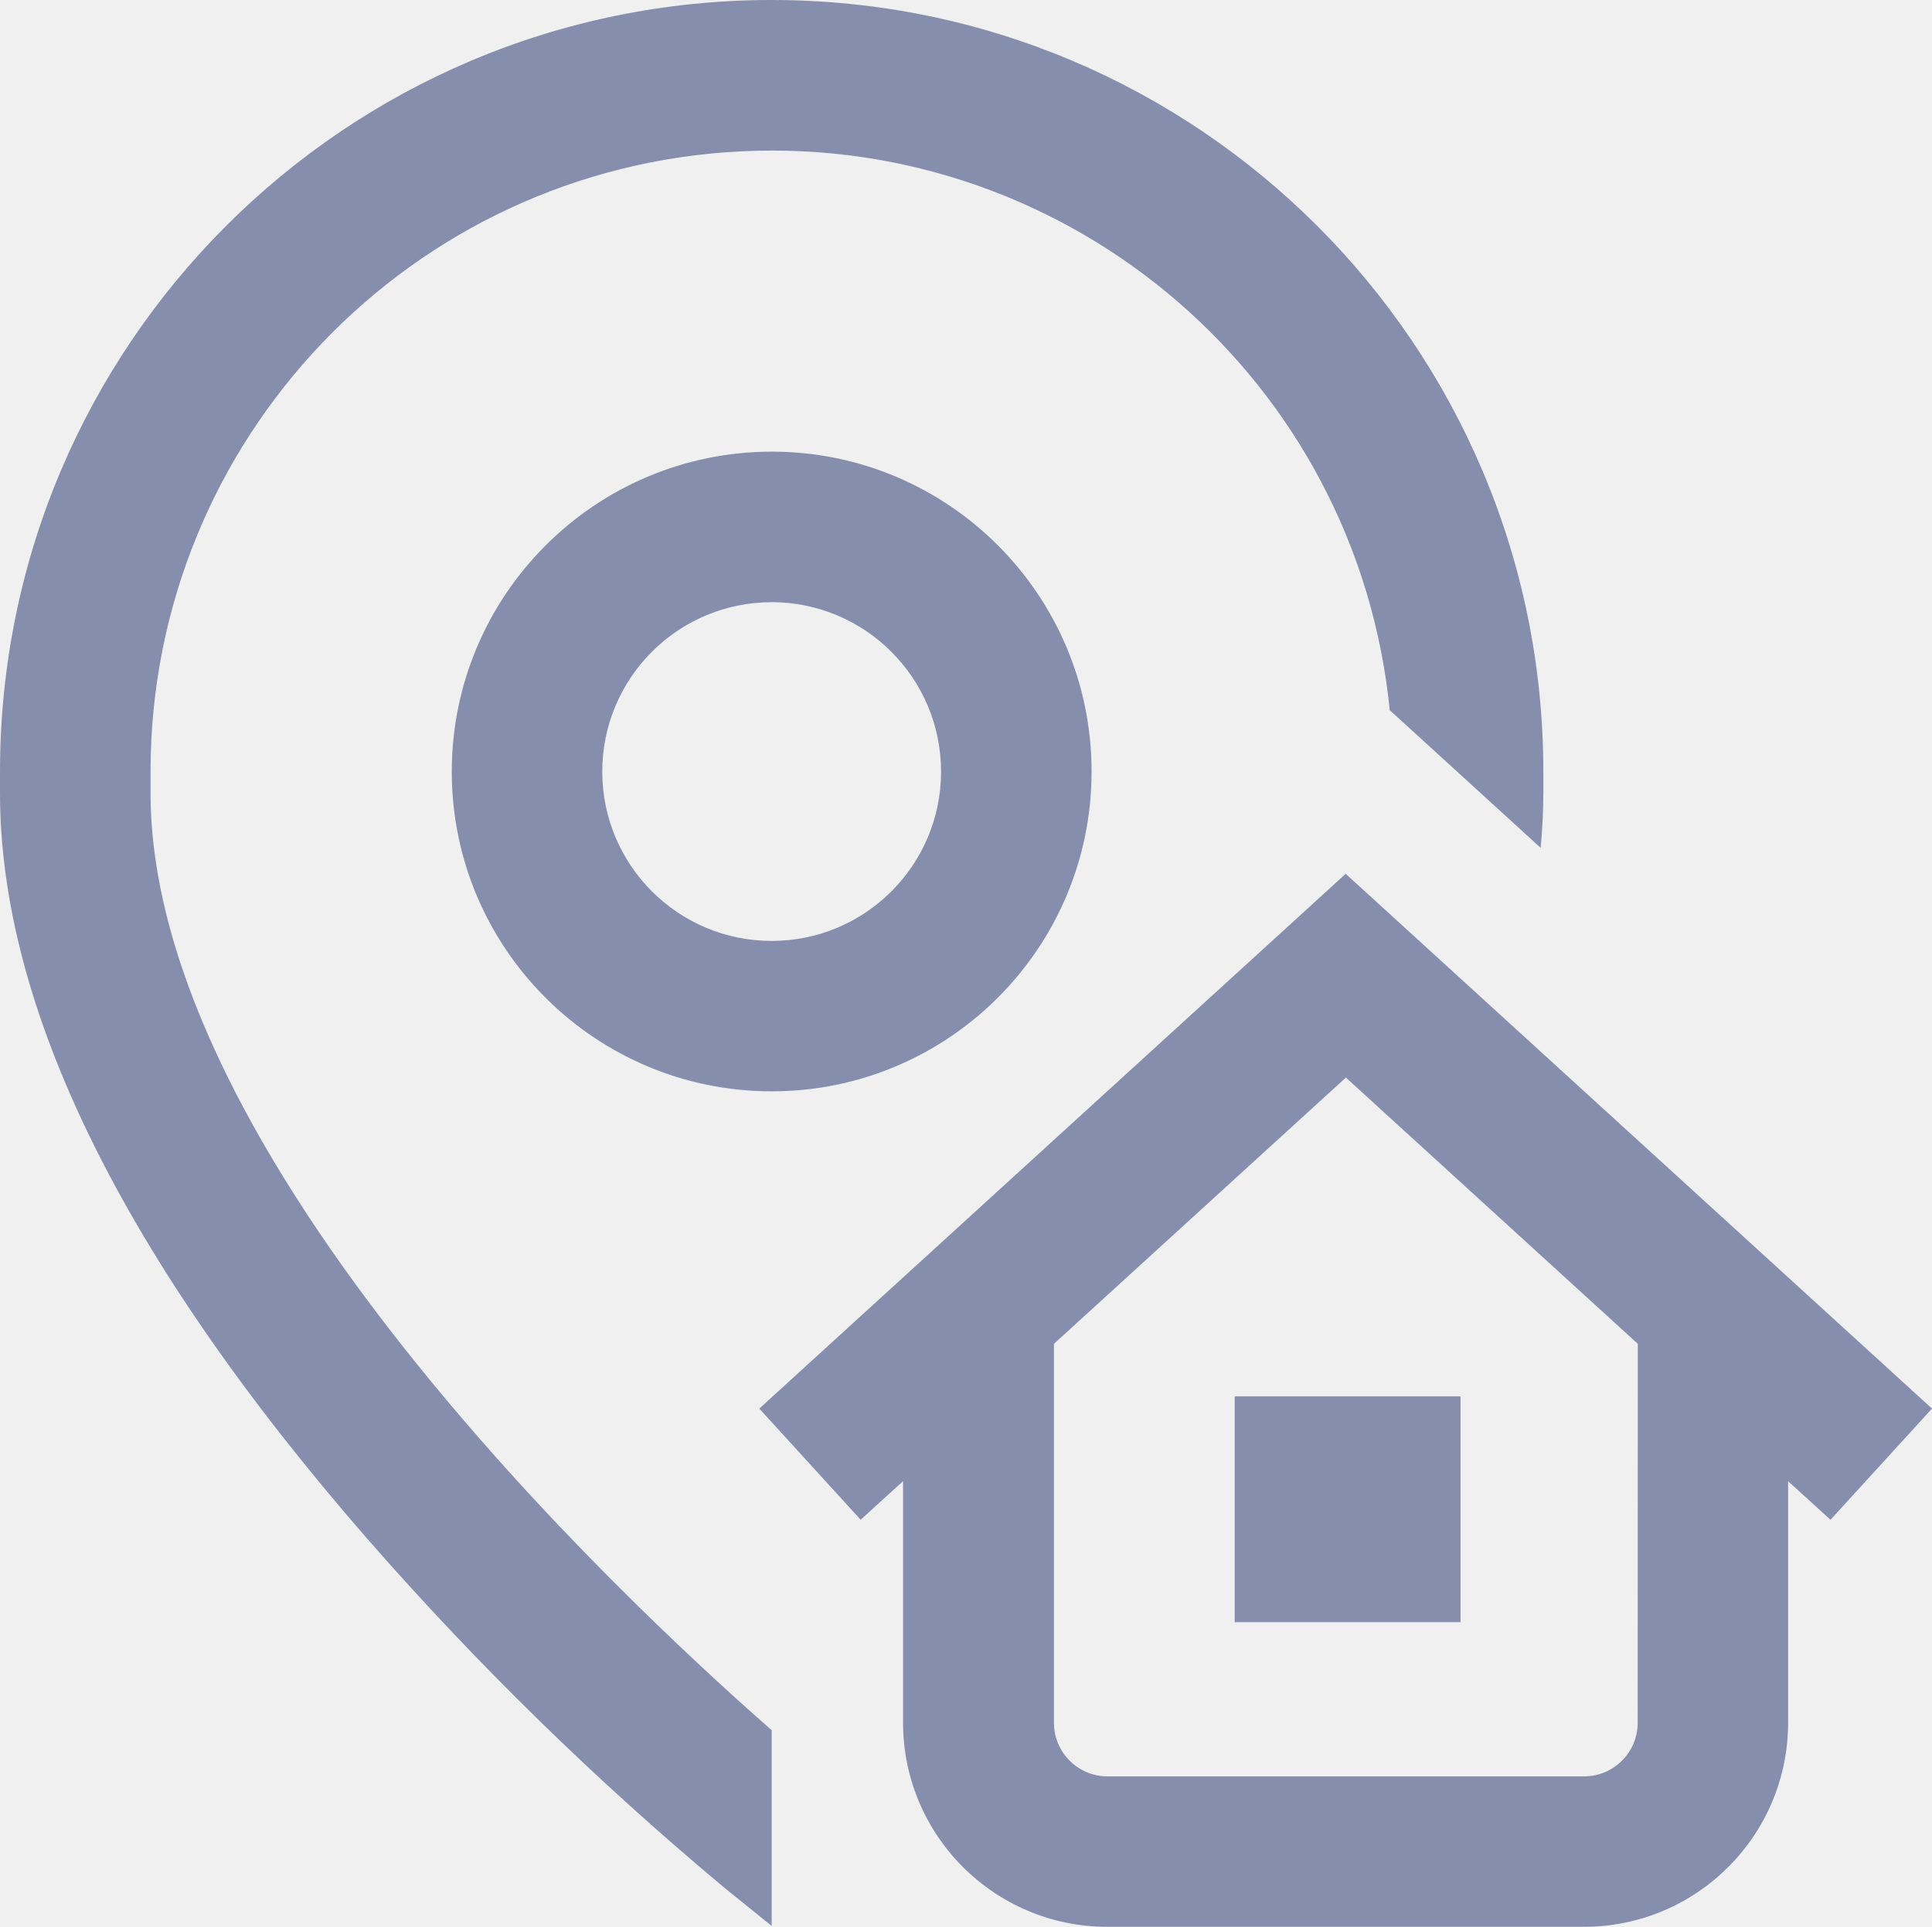
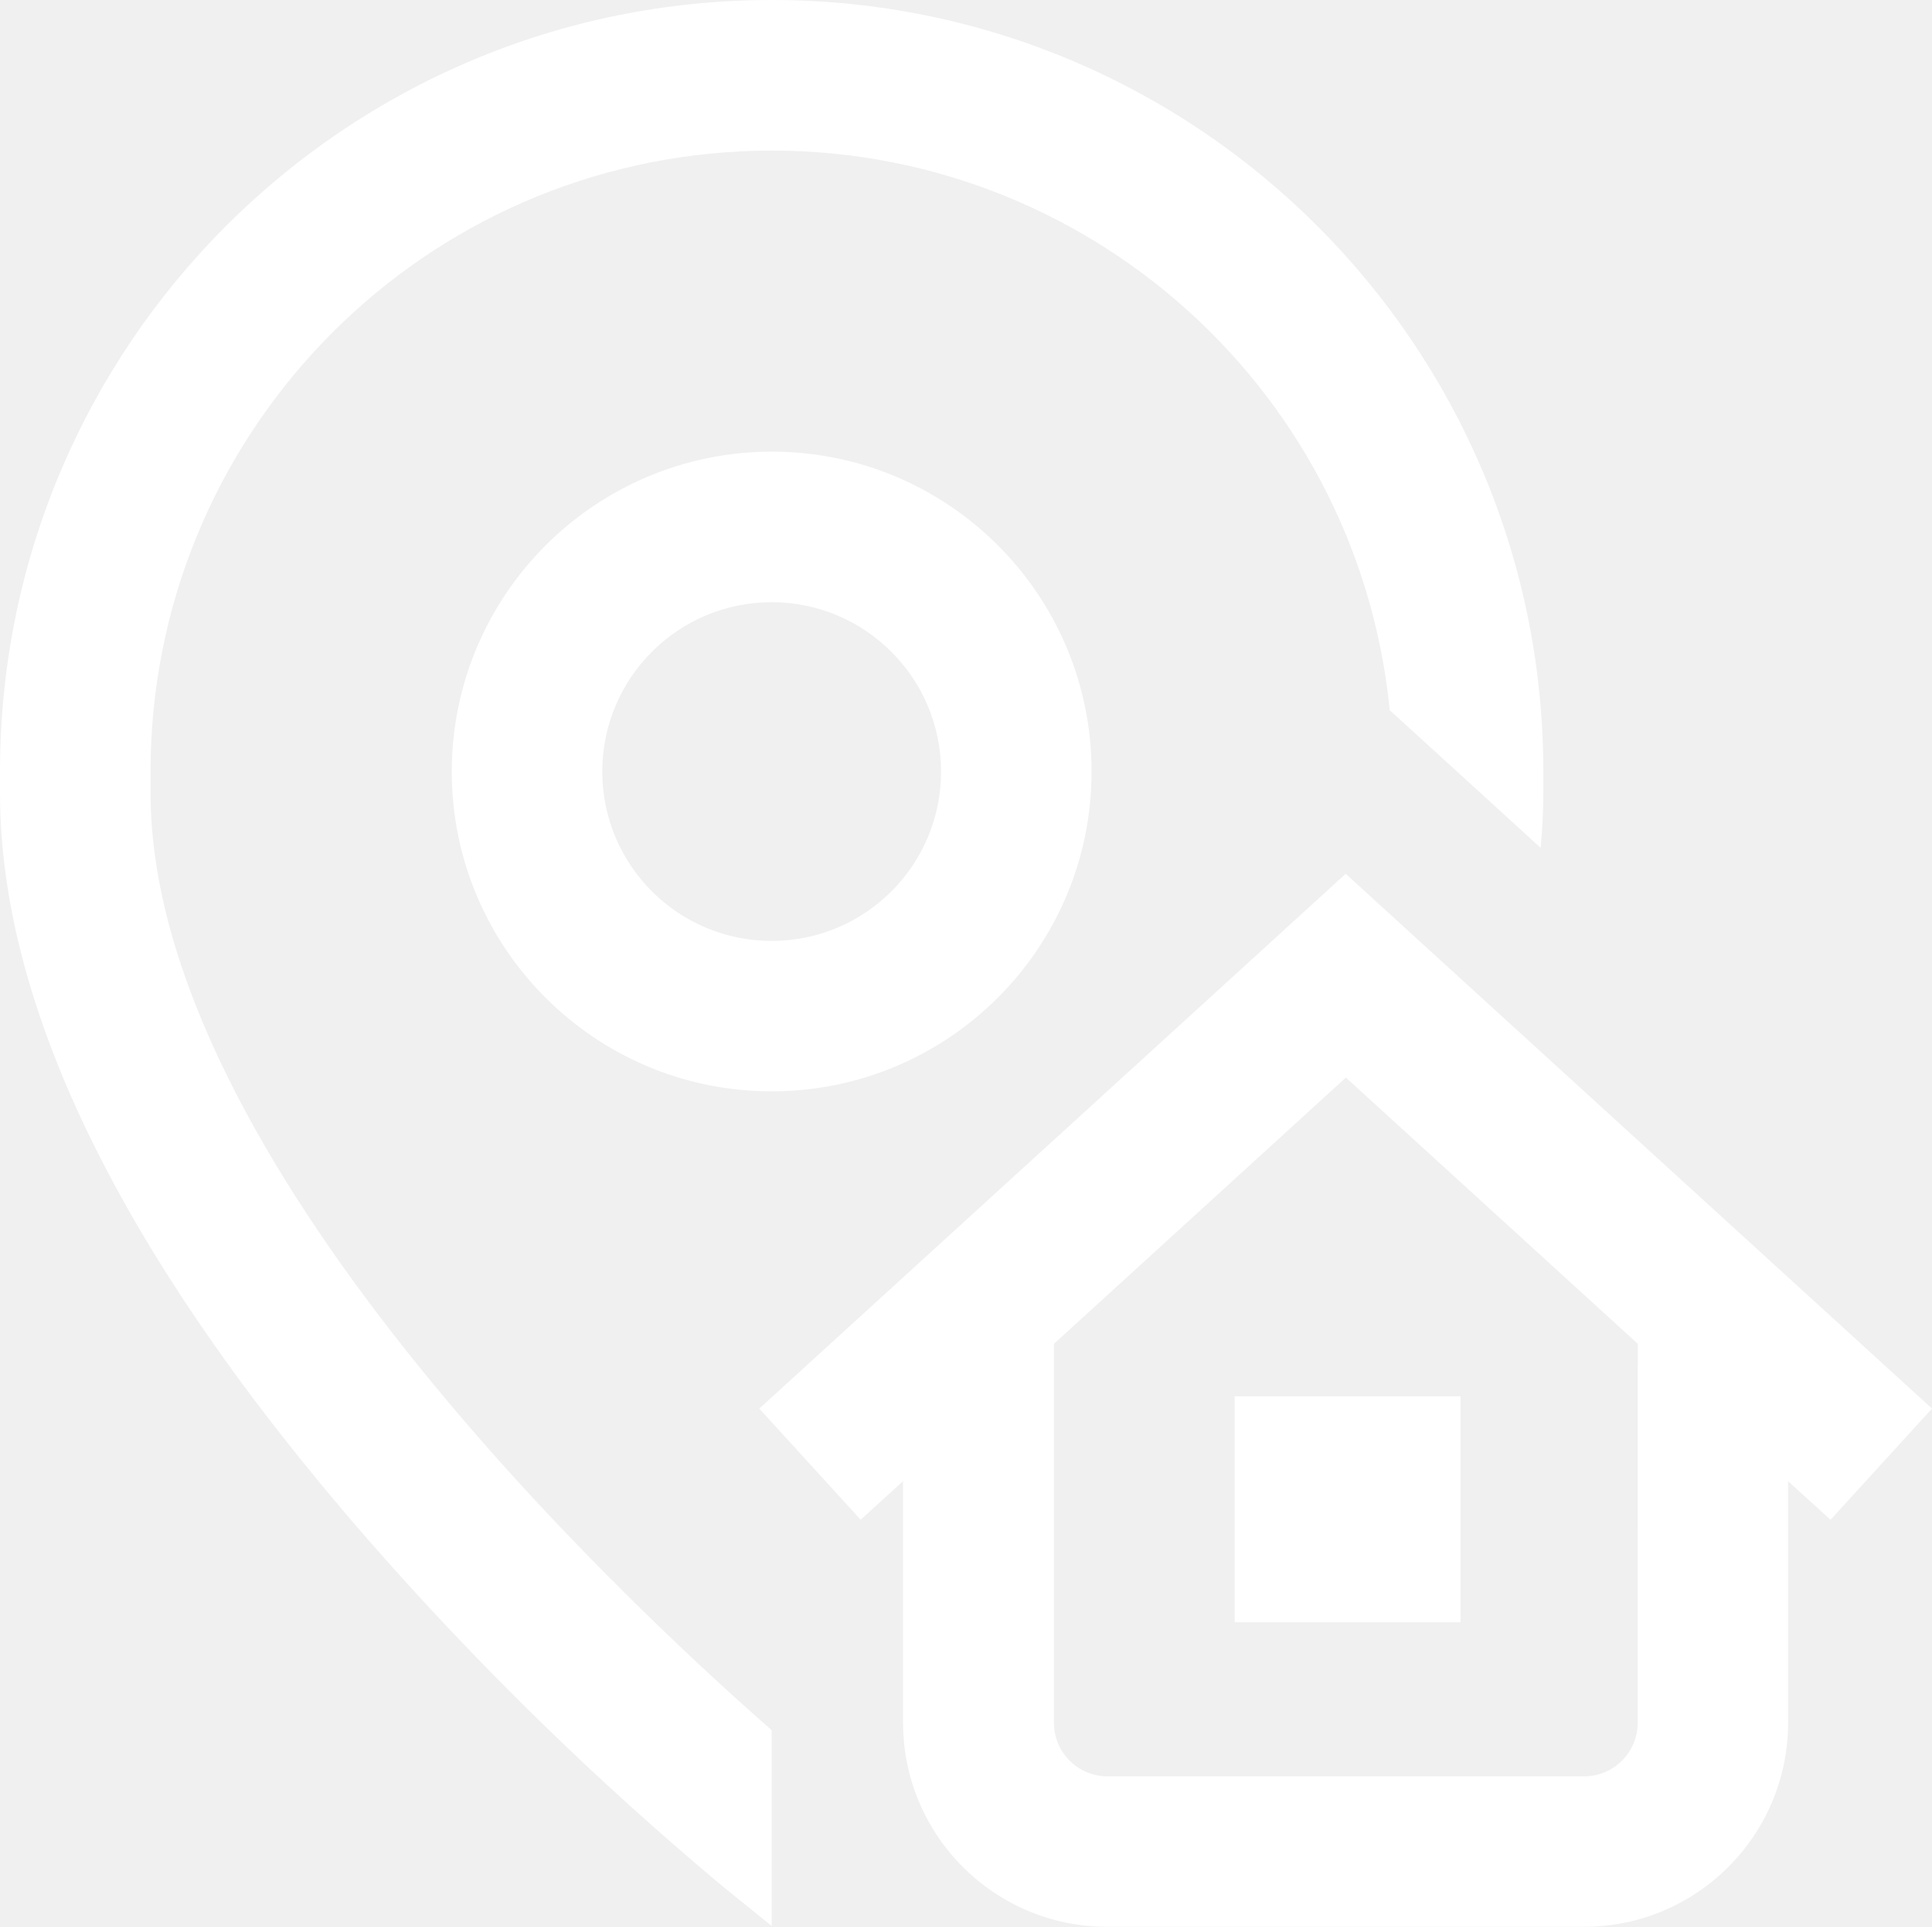
<svg xmlns="http://www.w3.org/2000/svg" width="50.126" height="50.004" viewBox="0 0 50.126 50.004">
-   <path id="address" d="M20.021,44.9v5.077l-1.228-.992a82.3,82.3,0,0,1-9.279-9.072C3.2,32.663,0,26.157,0,20.574V20.02a20.021,20.021,0,1,1,40.042,0v.553c0,.469-.025.945-.07,1.427l-3.915-3.572A16.115,16.115,0,0,0,3.906,20.02v.553c0,9.435,12.156,20.856,16.115,24.324Zm12.013-2.806h5.86v-5.86h-5.86ZM20.021,11.719a8.3,8.3,0,1,1-8.3,8.3A8.311,8.311,0,0,1,20.021,11.719Zm0,3.907a4.395,4.395,0,1,0,4.395,4.395A4.4,4.4,0,0,0,20.021,15.625ZM47.493,39.437l-1.1-1v6.272A5.3,5.3,0,0,1,41.1,50H28.73a5.3,5.3,0,0,1-5.3-5.3V38.436l-1.1,1L19.7,36.552,34.914,22.674,50.126,36.552Zm-5-4.566-7.574-6.909-7.574,6.909v9.835a1.391,1.391,0,0,0,1.39,1.39H41.1a1.391,1.391,0,0,0,1.39-1.39Zm0,0" transform="translate(0 0.001)" fill="#868eae" />
+   <path id="address" d="M20.021,44.9v5.077l-1.228-.992a82.3,82.3,0,0,1-9.279-9.072C3.2,32.663,0,26.157,0,20.574V20.02a20.021,20.021,0,1,1,40.042,0v.553c0,.469-.025.945-.07,1.427l-3.915-3.572A16.115,16.115,0,0,0,3.906,20.02v.553c0,9.435,12.156,20.856,16.115,24.324Zm12.013-2.806h5.86v-5.86h-5.86ZM20.021,11.719a8.3,8.3,0,1,1-8.3,8.3A8.311,8.311,0,0,1,20.021,11.719Zm0,3.907a4.395,4.395,0,1,0,4.395,4.395A4.4,4.4,0,0,0,20.021,15.625ZM47.493,39.437l-1.1-1v6.272A5.3,5.3,0,0,1,41.1,50H28.73a5.3,5.3,0,0,1-5.3-5.3V38.436l-1.1,1L19.7,36.552,34.914,22.674,50.126,36.552Zm-5-4.566-7.574-6.909-7.574,6.909v9.835a1.391,1.391,0,0,0,1.39,1.39H41.1a1.391,1.391,0,0,0,1.39-1.39Zm0,0" transform="translate(0 0.001)" fill="#FFFFFF" />
</svg>
